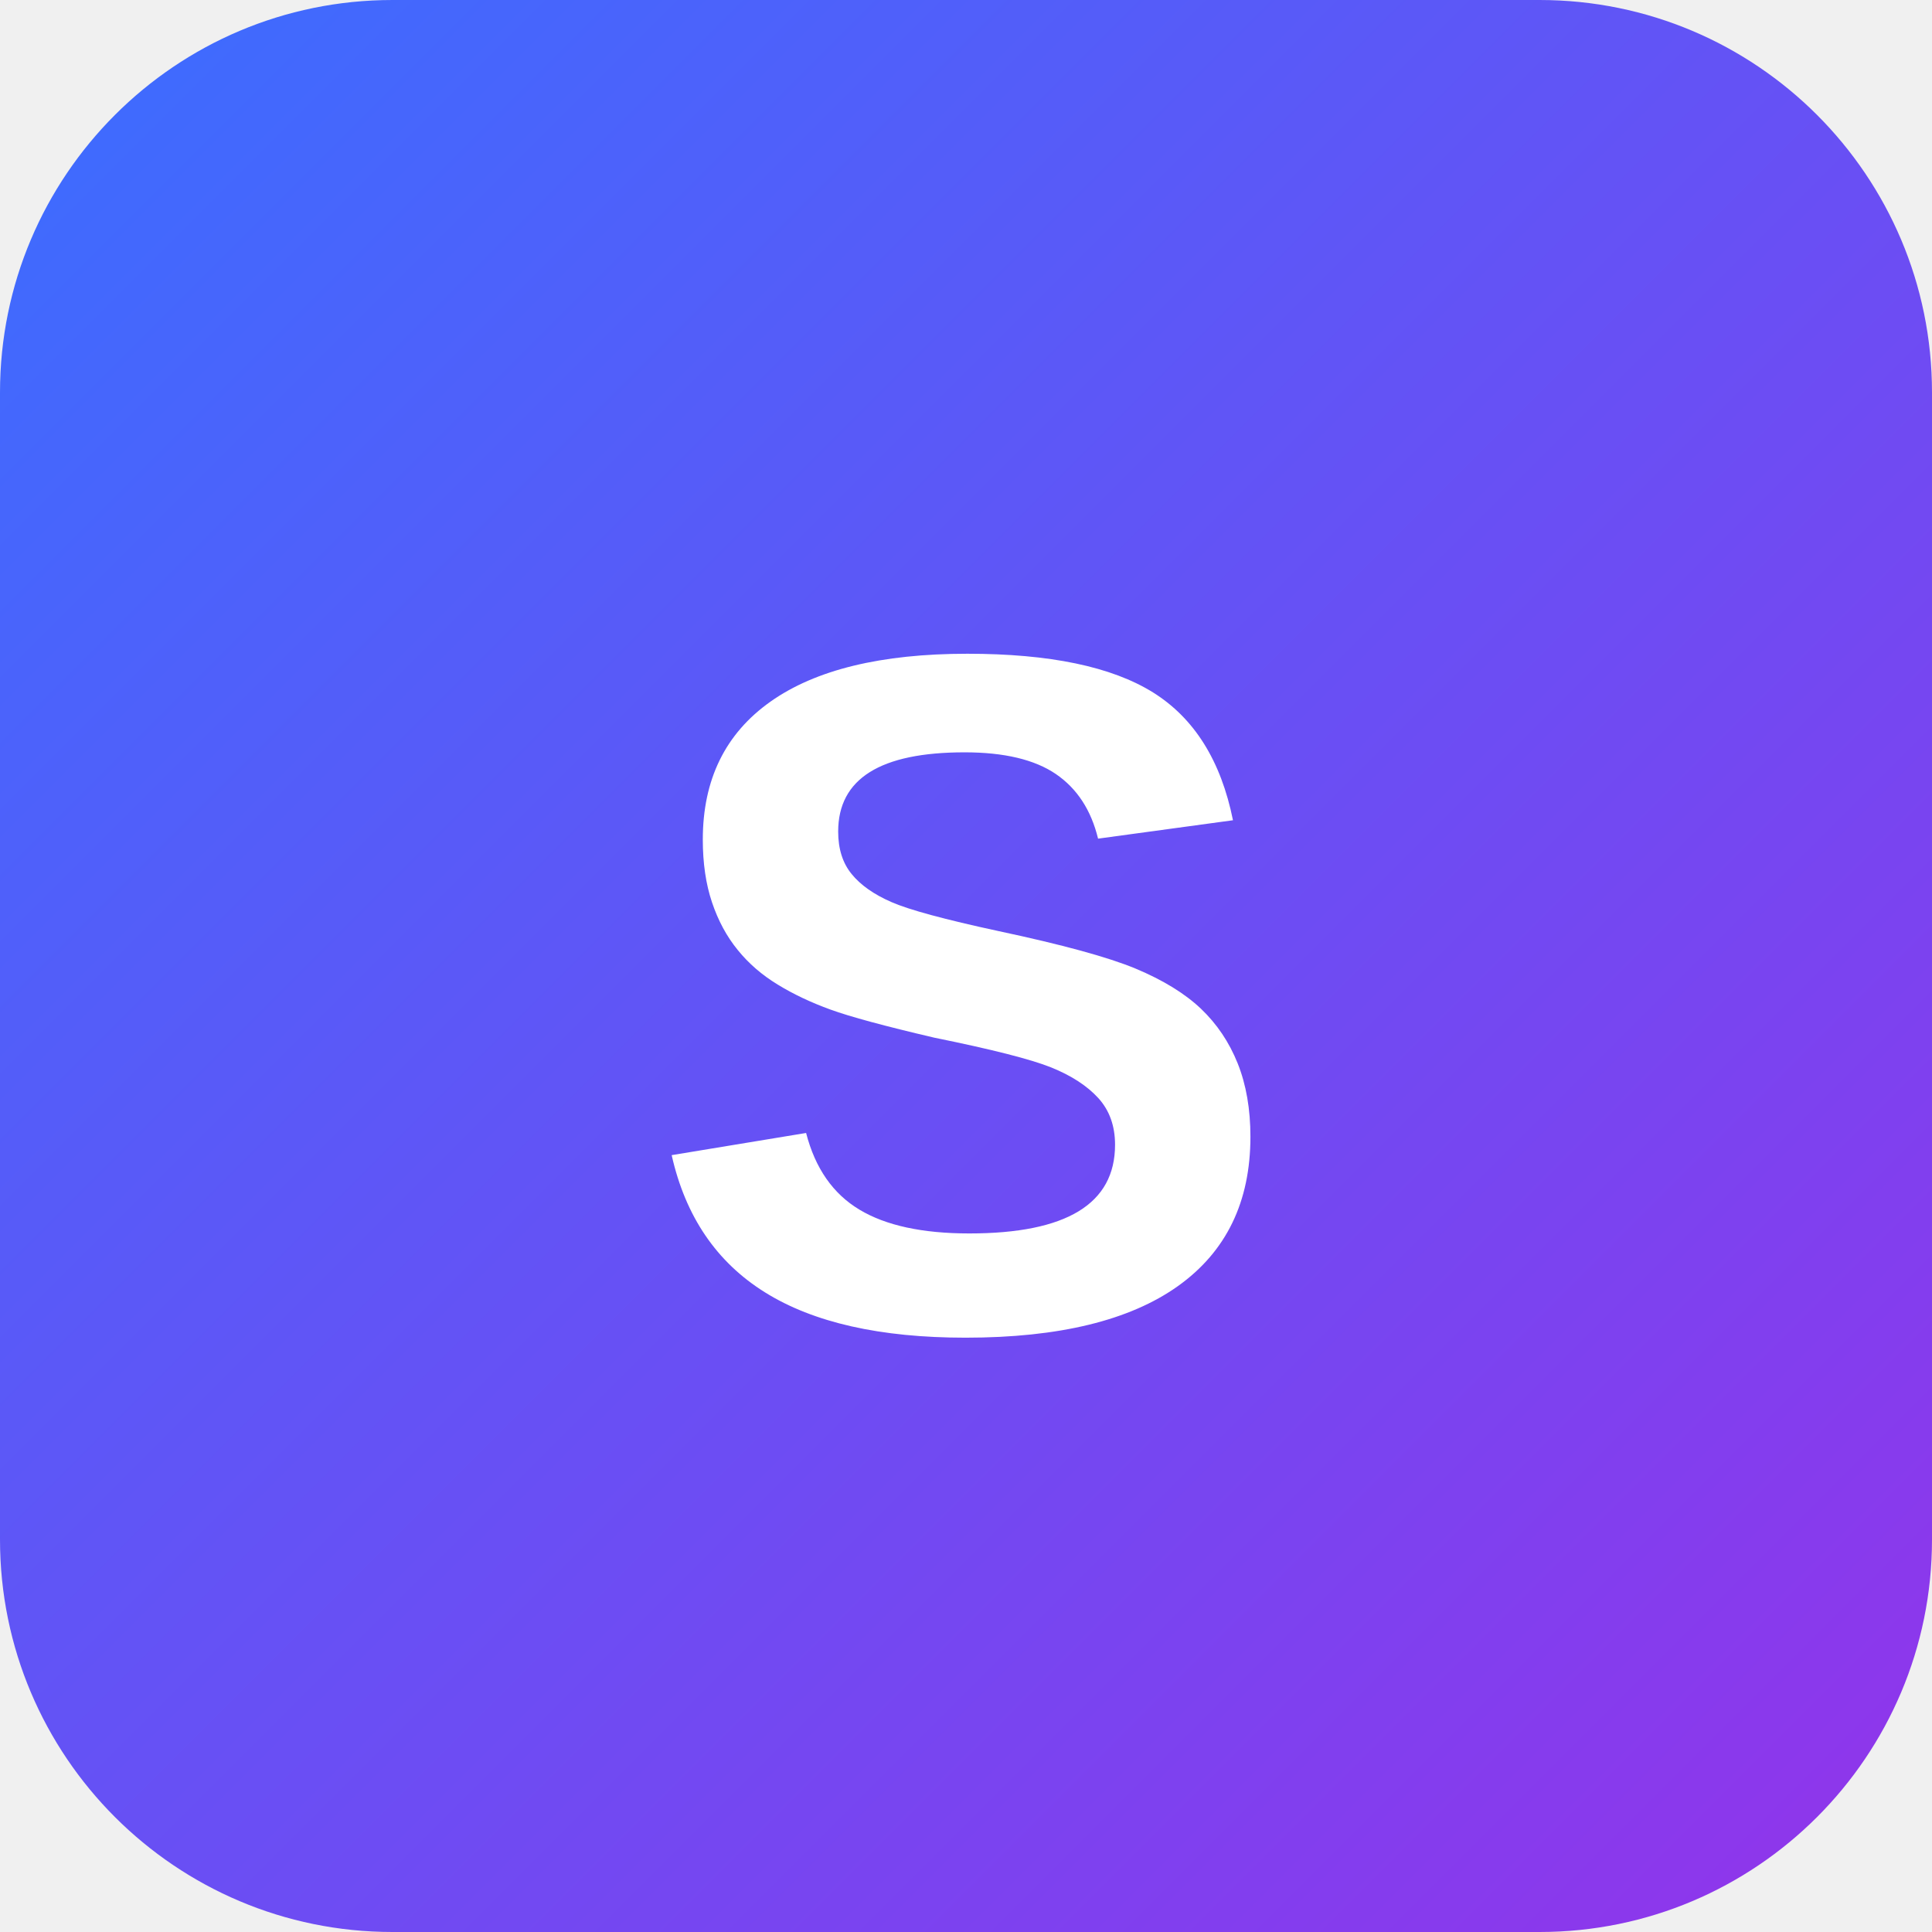
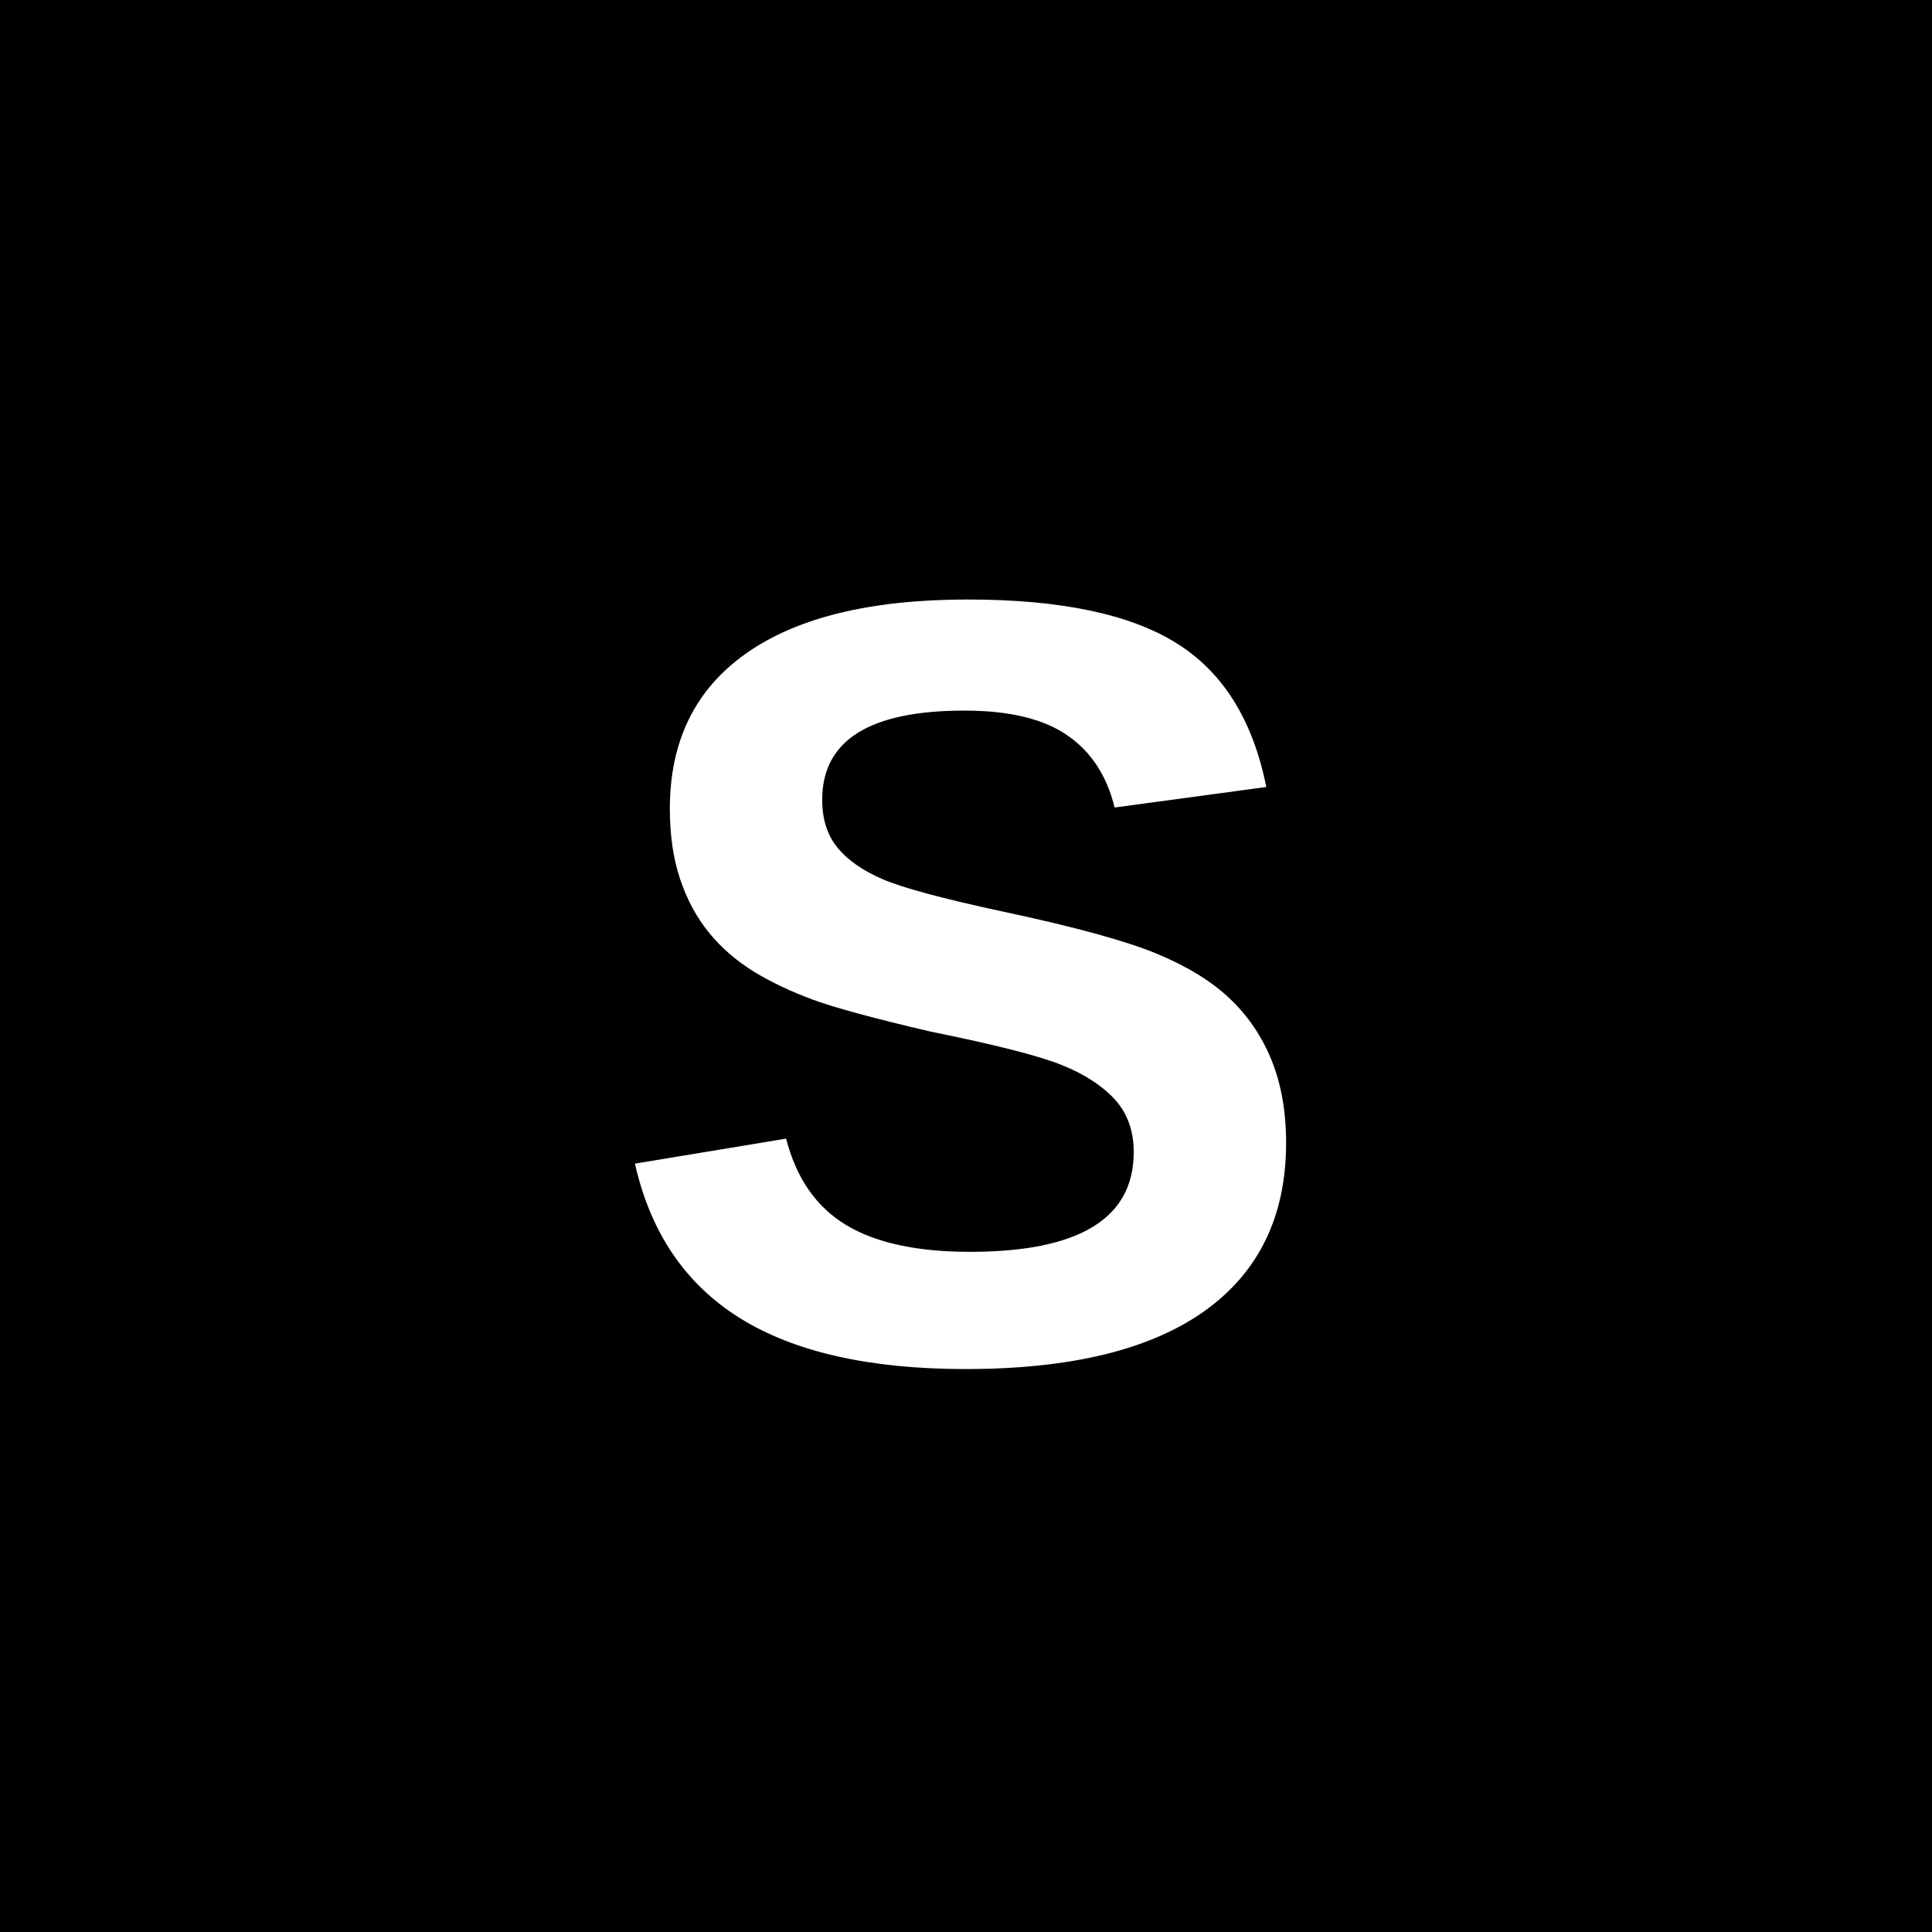
<svg xmlns="http://www.w3.org/2000/svg" width="128" height="128" viewBox="0 0 128 128">
-   <defs>
-     <linearGradient id="logoGradient" x1="0%" y1="0%" x2="100%" y2="100%">
-       <stop offset="0%" stop-color="#3a6eff" />
-       <stop offset="100%" stop-color="#9333ea" />
-     </linearGradient>
-   </defs>
-   <rect x="0" y="0" width="128" height="128" rx="26" fill="url(#logoGradient)" />
-   <text x="64" y="88" font-family="Arial, sans-serif" font-size="64" font-weight="bold" fill="white" text-anchor="middle">S</text>
+   <rect x="0" y="0" width="128" height="128" rx="0" fill="#000000" />
+   <rect x="8" y="8" width="112" height="112" rx="0" fill="#000000" stroke="#000000" stroke-width="8" />
+   <text x="64" y="90" font-family="Arial, sans-serif" font-size="72" font-weight="bold" fill="#ffffff" text-anchor="middle">S</text>
</svg>
